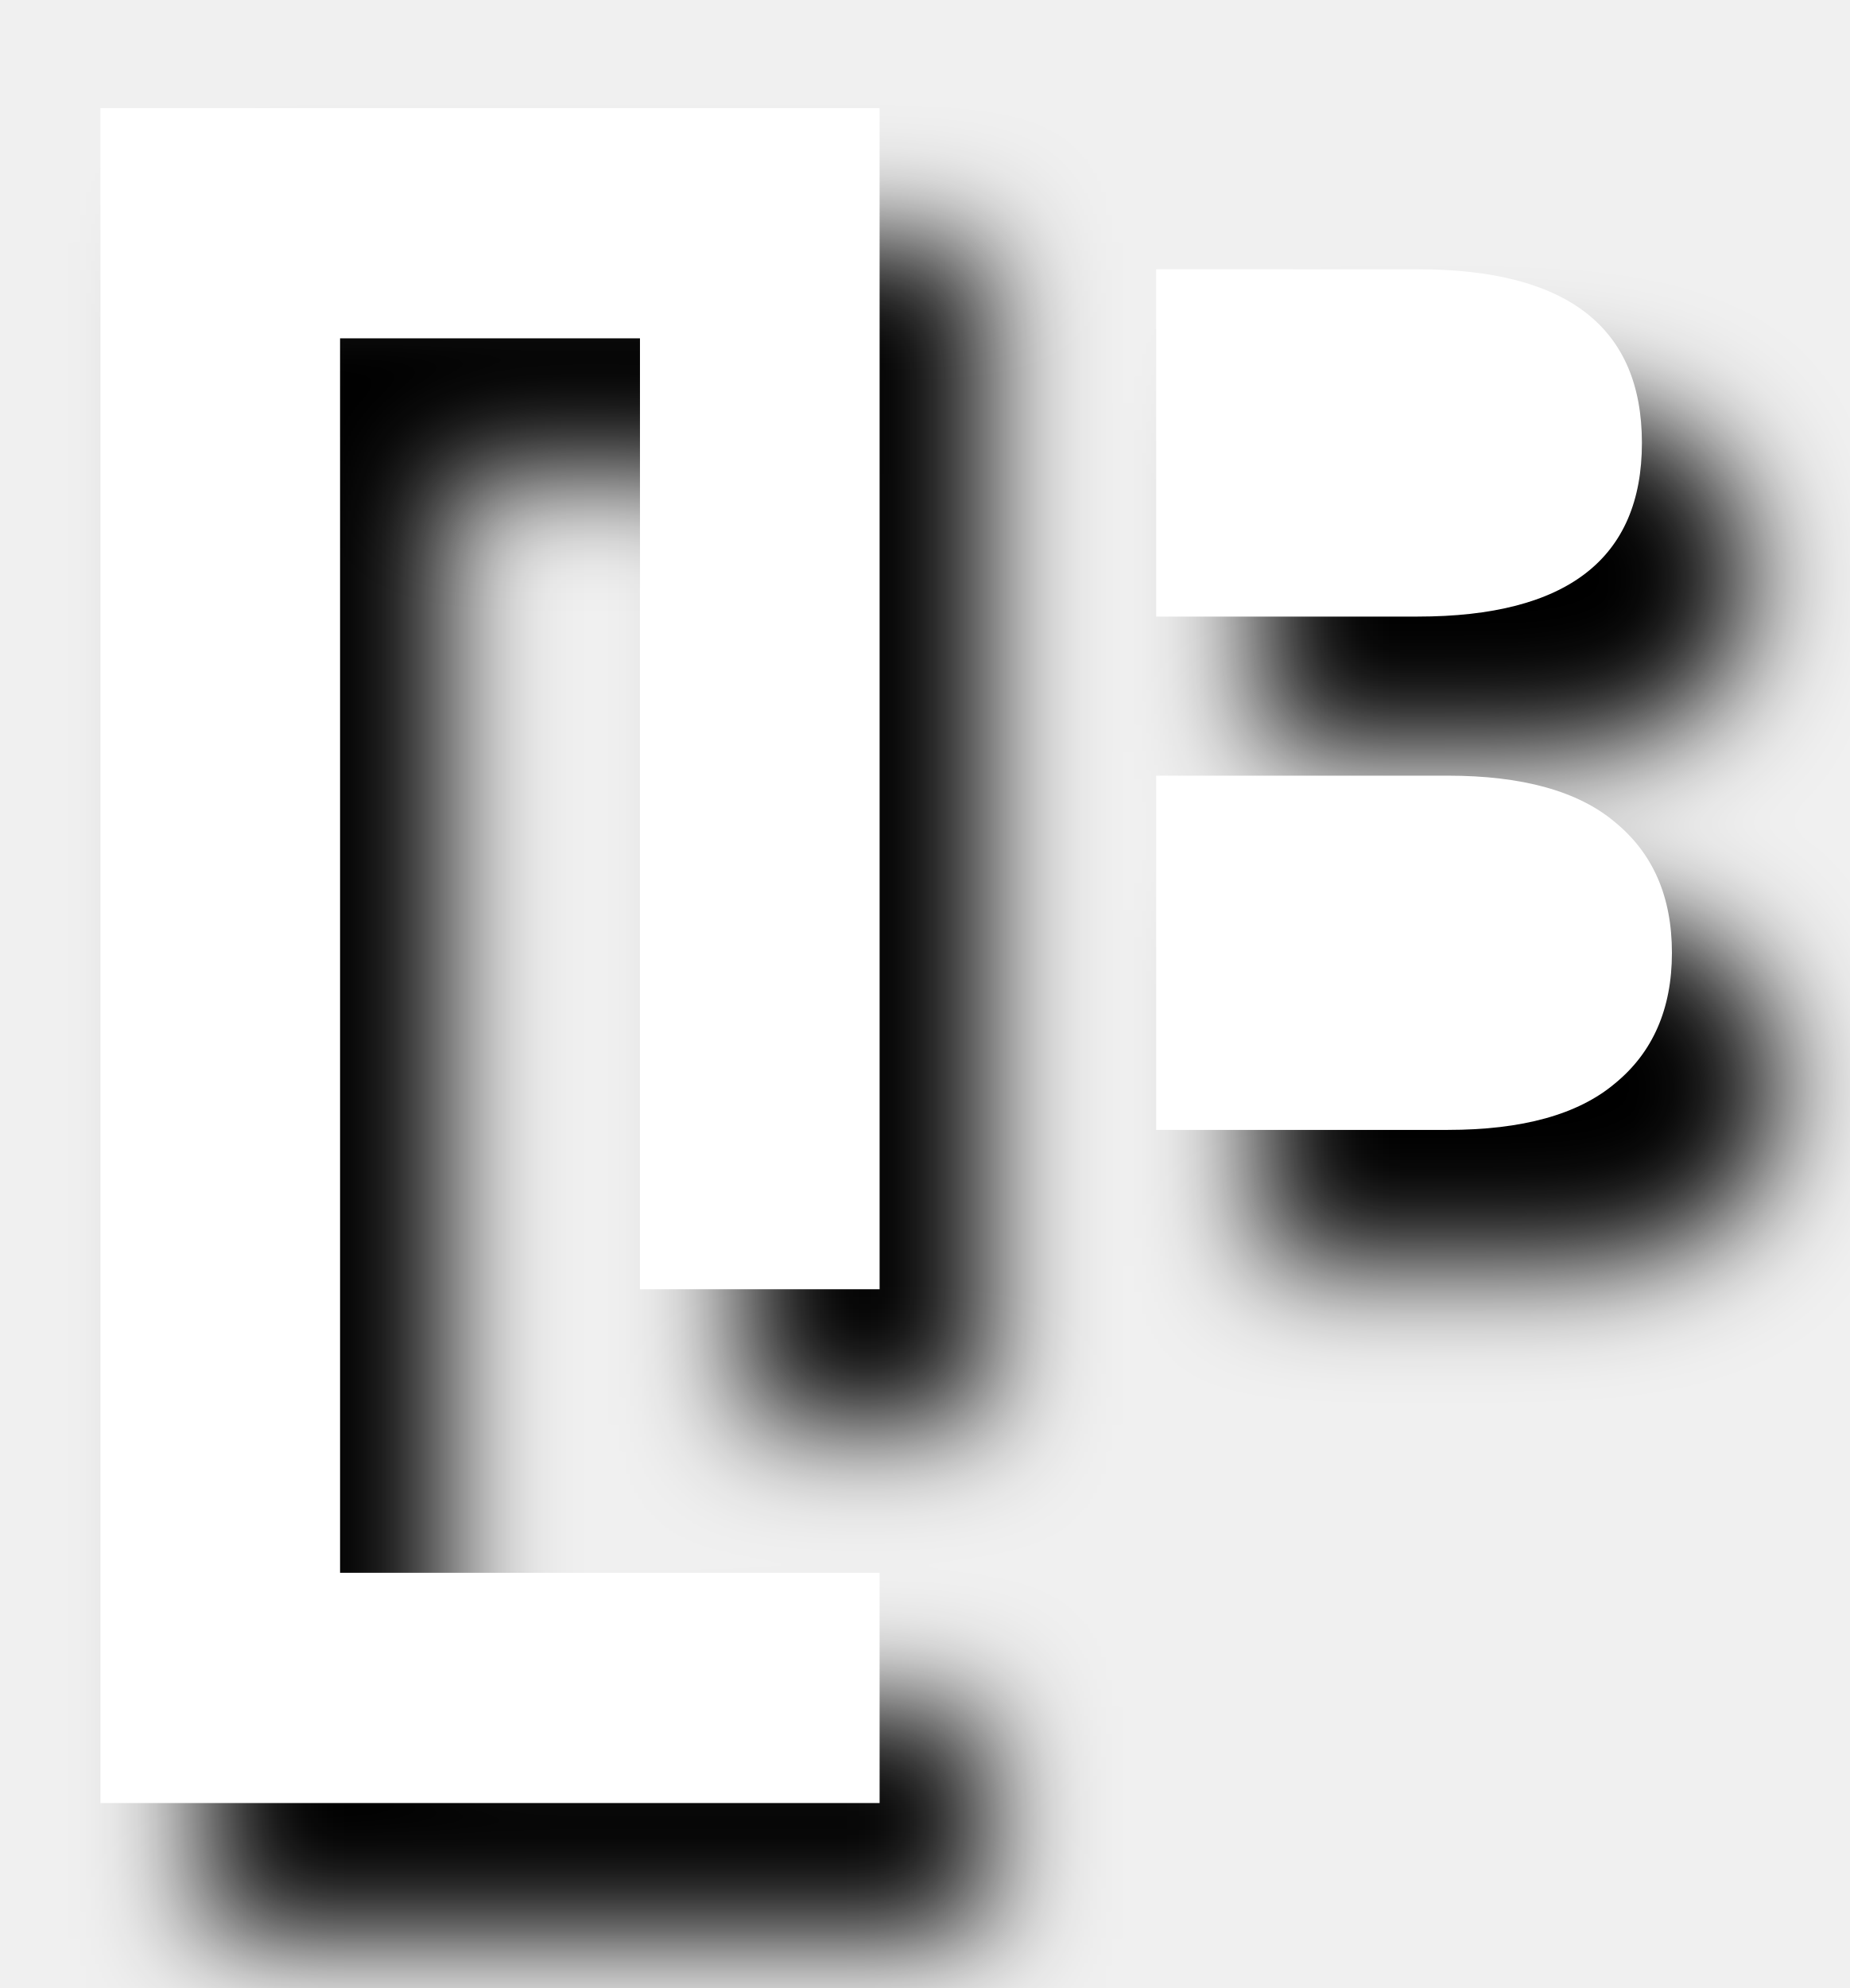
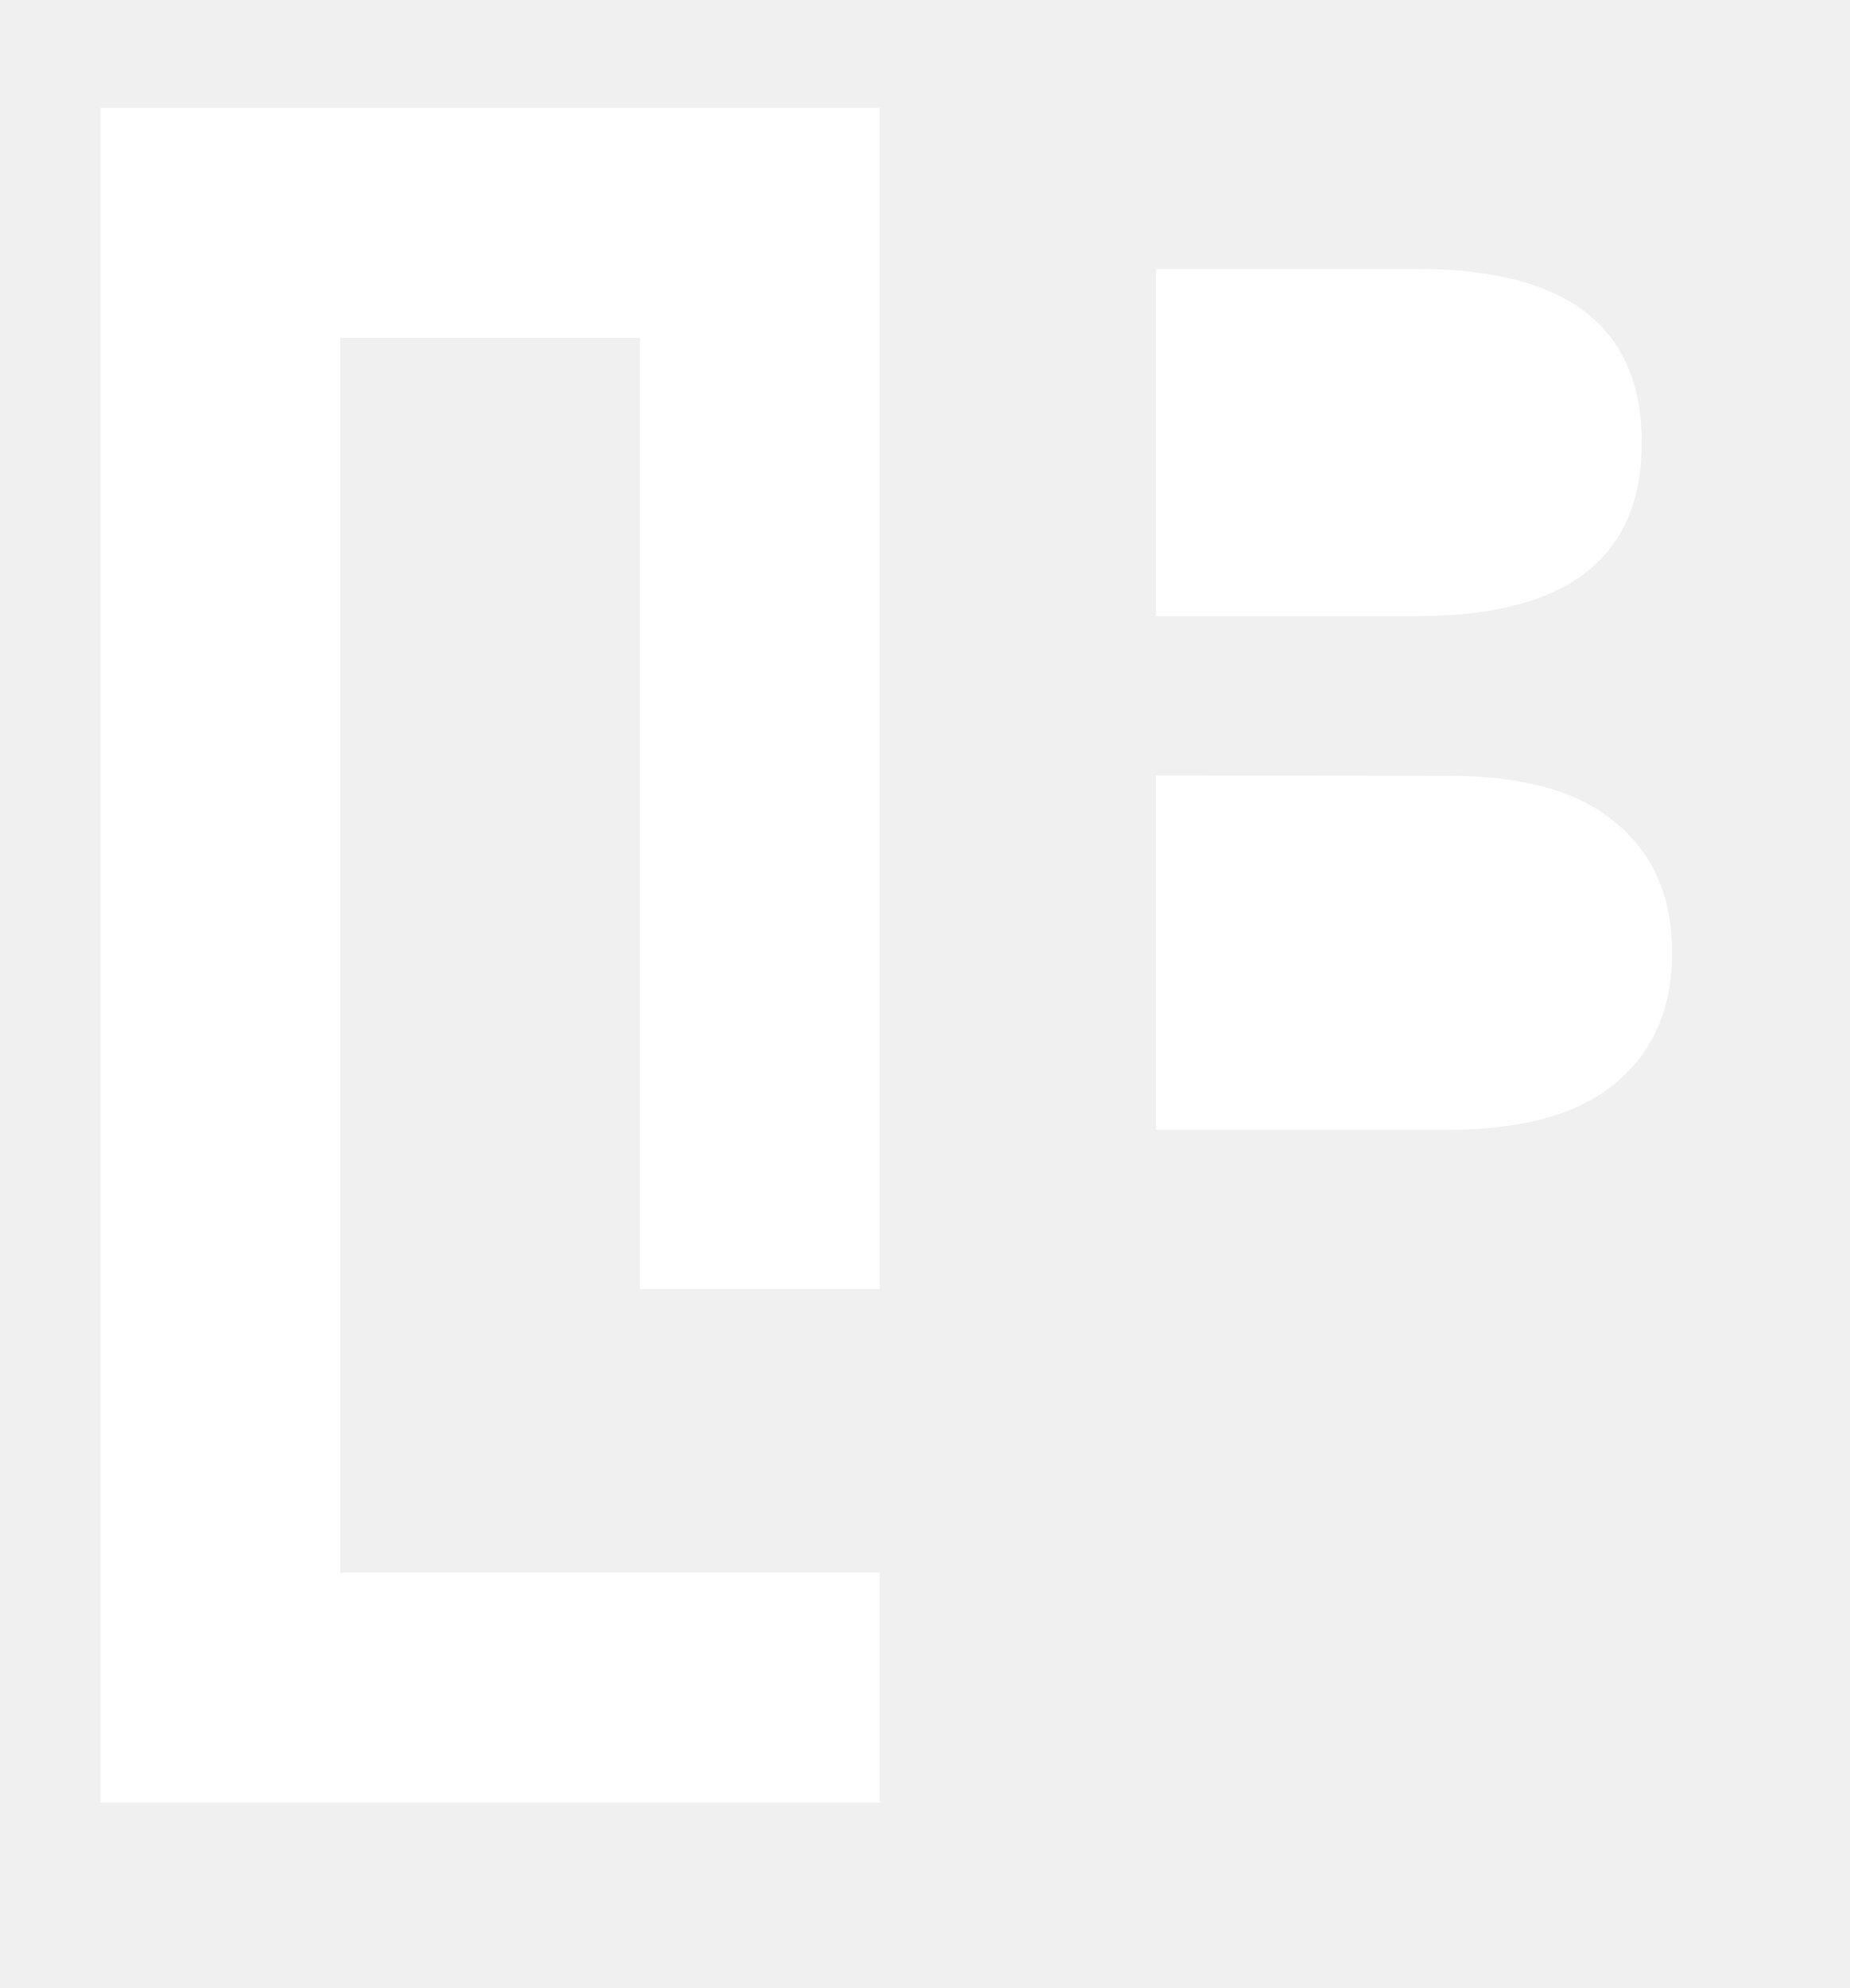
<svg xmlns="http://www.w3.org/2000/svg" width="6.417mm" height="6.896mm" viewBox="0 0 6.417 6.896" version="1.1" id="svg8">
-   <defs id="defs2">
-     <filter style="color-interpolation-filters:sRGB" id="filter1236" x="-0.088" width="1.176" y="-0.082" height="1.164">
-       <feGaussianBlur stdDeviation="0.25" id="feGaussianBlur1238" />
-     </filter>
-   </defs>
+   <defs id="defs2" />
  <g id="layer1" transform="translate(-203.5887,-141.7259)">
    <path style="fill:#ff7f2a;fill-opacity:1;stroke-width:1" d="m 222.731,144.751 v 2.09 h 1.721 c 0.441,0 0.77,-0.091 0.987,-0.274 0.224,-0.183 0.336,-0.44 0.336,-0.77 0,-0.331 -0.112,-0.588 -0.336,-0.77 -0.217,-0.183 -0.546,-0.274 -0.987,-0.274 z" id="path1021" />
    <path style="fill:#ff7f2a;fill-opacity:1;stroke-width:1" d="m 222.731,141.764 v 2.048 h 1.543 c 0.882,0 1.322,-0.342 1.322,-1.024 0,-0.683 -0.441,-1.024 -1.322,-1.024 z" id="path1019" />
    <rect style="fill:none;fill-opacity:1;stroke-width:0.88" id="rect936" width="10.977" height="9.813" x="230.708" y="141.855" />
    <g id="g914" transform="matrix(0.07097443,0,0,0.08256519,233.9795,139.9809)">
      <path id="path908" style="fill:#000000;fill-opacity:1;stroke-width:1" d="m 38.085,38.252 v 34.672 h 26.272 c 15.012,0 22.519,-5.779 22.519,-17.336 0,-11.557 -7.506,-17.336 -22.519,-17.336 z m 0,50.578 V 124.216 H 67.395 c 7.506,0 13.106,-1.549 16.8,-4.647 3.813,-3.098 5.719,-7.447 5.719,-13.047 0,-5.6 -1.906,-9.948 -5.719,-13.046 C 80.502,90.378 74.901,88.83 67.395,88.83 Z M -45.813,21.809 V 38.252 H 0.118 V 21.809 Z m 45.931,-3e-6 V 34.503 100.177 H 19.241 V 21.809 Z M -46.092,22.703 V 140.659 h 19.123 V 139.573 124.216 22.703 Z M -26.969,124.216 v 16.442 h 45.931 v -16.442 z" />
    </g>
    <g id="g1002" style="fill:#ff7f2a">
      <rect style="fill:#ff7f2a;fill-opacity:1;stroke-width:1" id="rect965" width="1.414" height="8.64" x="216.503" y="140.814" />
      <rect style="fill:#ff7f2a;fill-opacity:1;stroke-width:1" id="rect969" width="4.597" height="1.358" x="216.503" y="149.454" />
      <rect style="fill:#ff7f2a;fill-opacity:1;stroke-width:1" id="rect971" width="4.597" height="1.358" x="216.503" y="140.814" />
      <rect style="fill:#ff7f2a;fill-opacity:1;stroke-width:0.898" id="rect973" width="1.414" height="6.967" x="219.686" y="140.814" />
    </g>
    <g id="g1031" style="fill:#ff7f2a;fill-opacity:1" transform="translate(-14.60376,-0.697077)" />
-     <g id="g1071" style="fill:#000000;filter:url(#filter1236)" transform="matrix(0.8010114,0,0,0.8010114,22.71054,31.15804)">
-       <path id="path1069" style="fill:#000000;fill-opacity:1;stroke-width:0.659" d="m 229.043,139.087 h 1.038 v 5.115 h -1.038 z m -2.337,0 h 3.375 v 0.997 h -3.375 z m 0,6.343 h 3.375 v 0.997 h -3.375 z m 0,-6.343 h 1.038 v 6.343 h -1.038 z m 4.573,0.698 v 1.504 h 1.133 c 0.647,0 0.971,-0.251 0.971,-0.752 0,-0.501 -0.324,-0.752 -0.971,-0.752 z m 0,2.193 v 1.534 h 1.263 c 0.324,0 0.565,-0.067 0.724,-0.201 0.164,-0.134 0.247,-0.323 0.247,-0.566 0,-0.243 -0.082,-0.431 -0.247,-0.566 -0.159,-0.134 -0.401,-0.201 -0.724,-0.201 z" />
-     </g>
-     <g id="g1062" style="fill:#ffffff" transform="matrix(0.8010114,0,0,0.8010114,22.34308,30.69058)">
-       <path id="rect1060" style="fill:#ffffff;fill-opacity:1;stroke-width:0.659" d="m 229.043,139.087 h 1.038 v 5.115 h -1.038 z m -2.337,0 h 3.375 v 0.997 h -3.375 z m 0,6.343 h 3.375 v 0.997 h -3.375 z m 0,-6.343 h 1.038 v 6.343 h -1.038 z m 4.573,0.698 v 1.504 h 1.133 c 0.647,0 0.971,-0.251 0.971,-0.752 0,-0.501 -0.324,-0.752 -0.971,-0.752 z m 0,2.193 v 1.534 h 1.263 c 0.324,0 0.565,-0.067 0.724,-0.201 0.164,-0.134 0.247,-0.323 0.247,-0.566 0,-0.243 -0.082,-0.431 -0.247,-0.566 -0.159,-0.134 -0.401,-0.201 -0.724,-0.201 z" />
-     </g>
+     <path id="rect1060" style="fill:#ffffff;fill-opacity:1;stroke-width:0.528" d="m 205.809,142.1 h 0.832 v 4.097 h -0.832 z m -1.872,0 h 2.704 v 0.798 h -2.704 z m 0,5.081 h 2.704 v 0.798 h -2.704 z m 0,-5.081 h 0.832 v 5.081 h -0.832 z m 3.663,0.559 v 1.204 h 0.907 c 0.518,0 0.778,-0.201 0.778,-0.602 0,-0.401 -0.259,-0.602 -0.778,-0.602 z m 0,1.757 v 1.229 h 1.012 c 0.259,0 0.453,-0.054 0.58,-0.161 0.132,-0.108 0.198,-0.259 0.198,-0.453 0,-0.195 -0.066,-0.346 -0.198,-0.453 -0.128,-0.108 -0.321,-0.161 -0.58,-0.161 z" />
  </g>
</svg>
